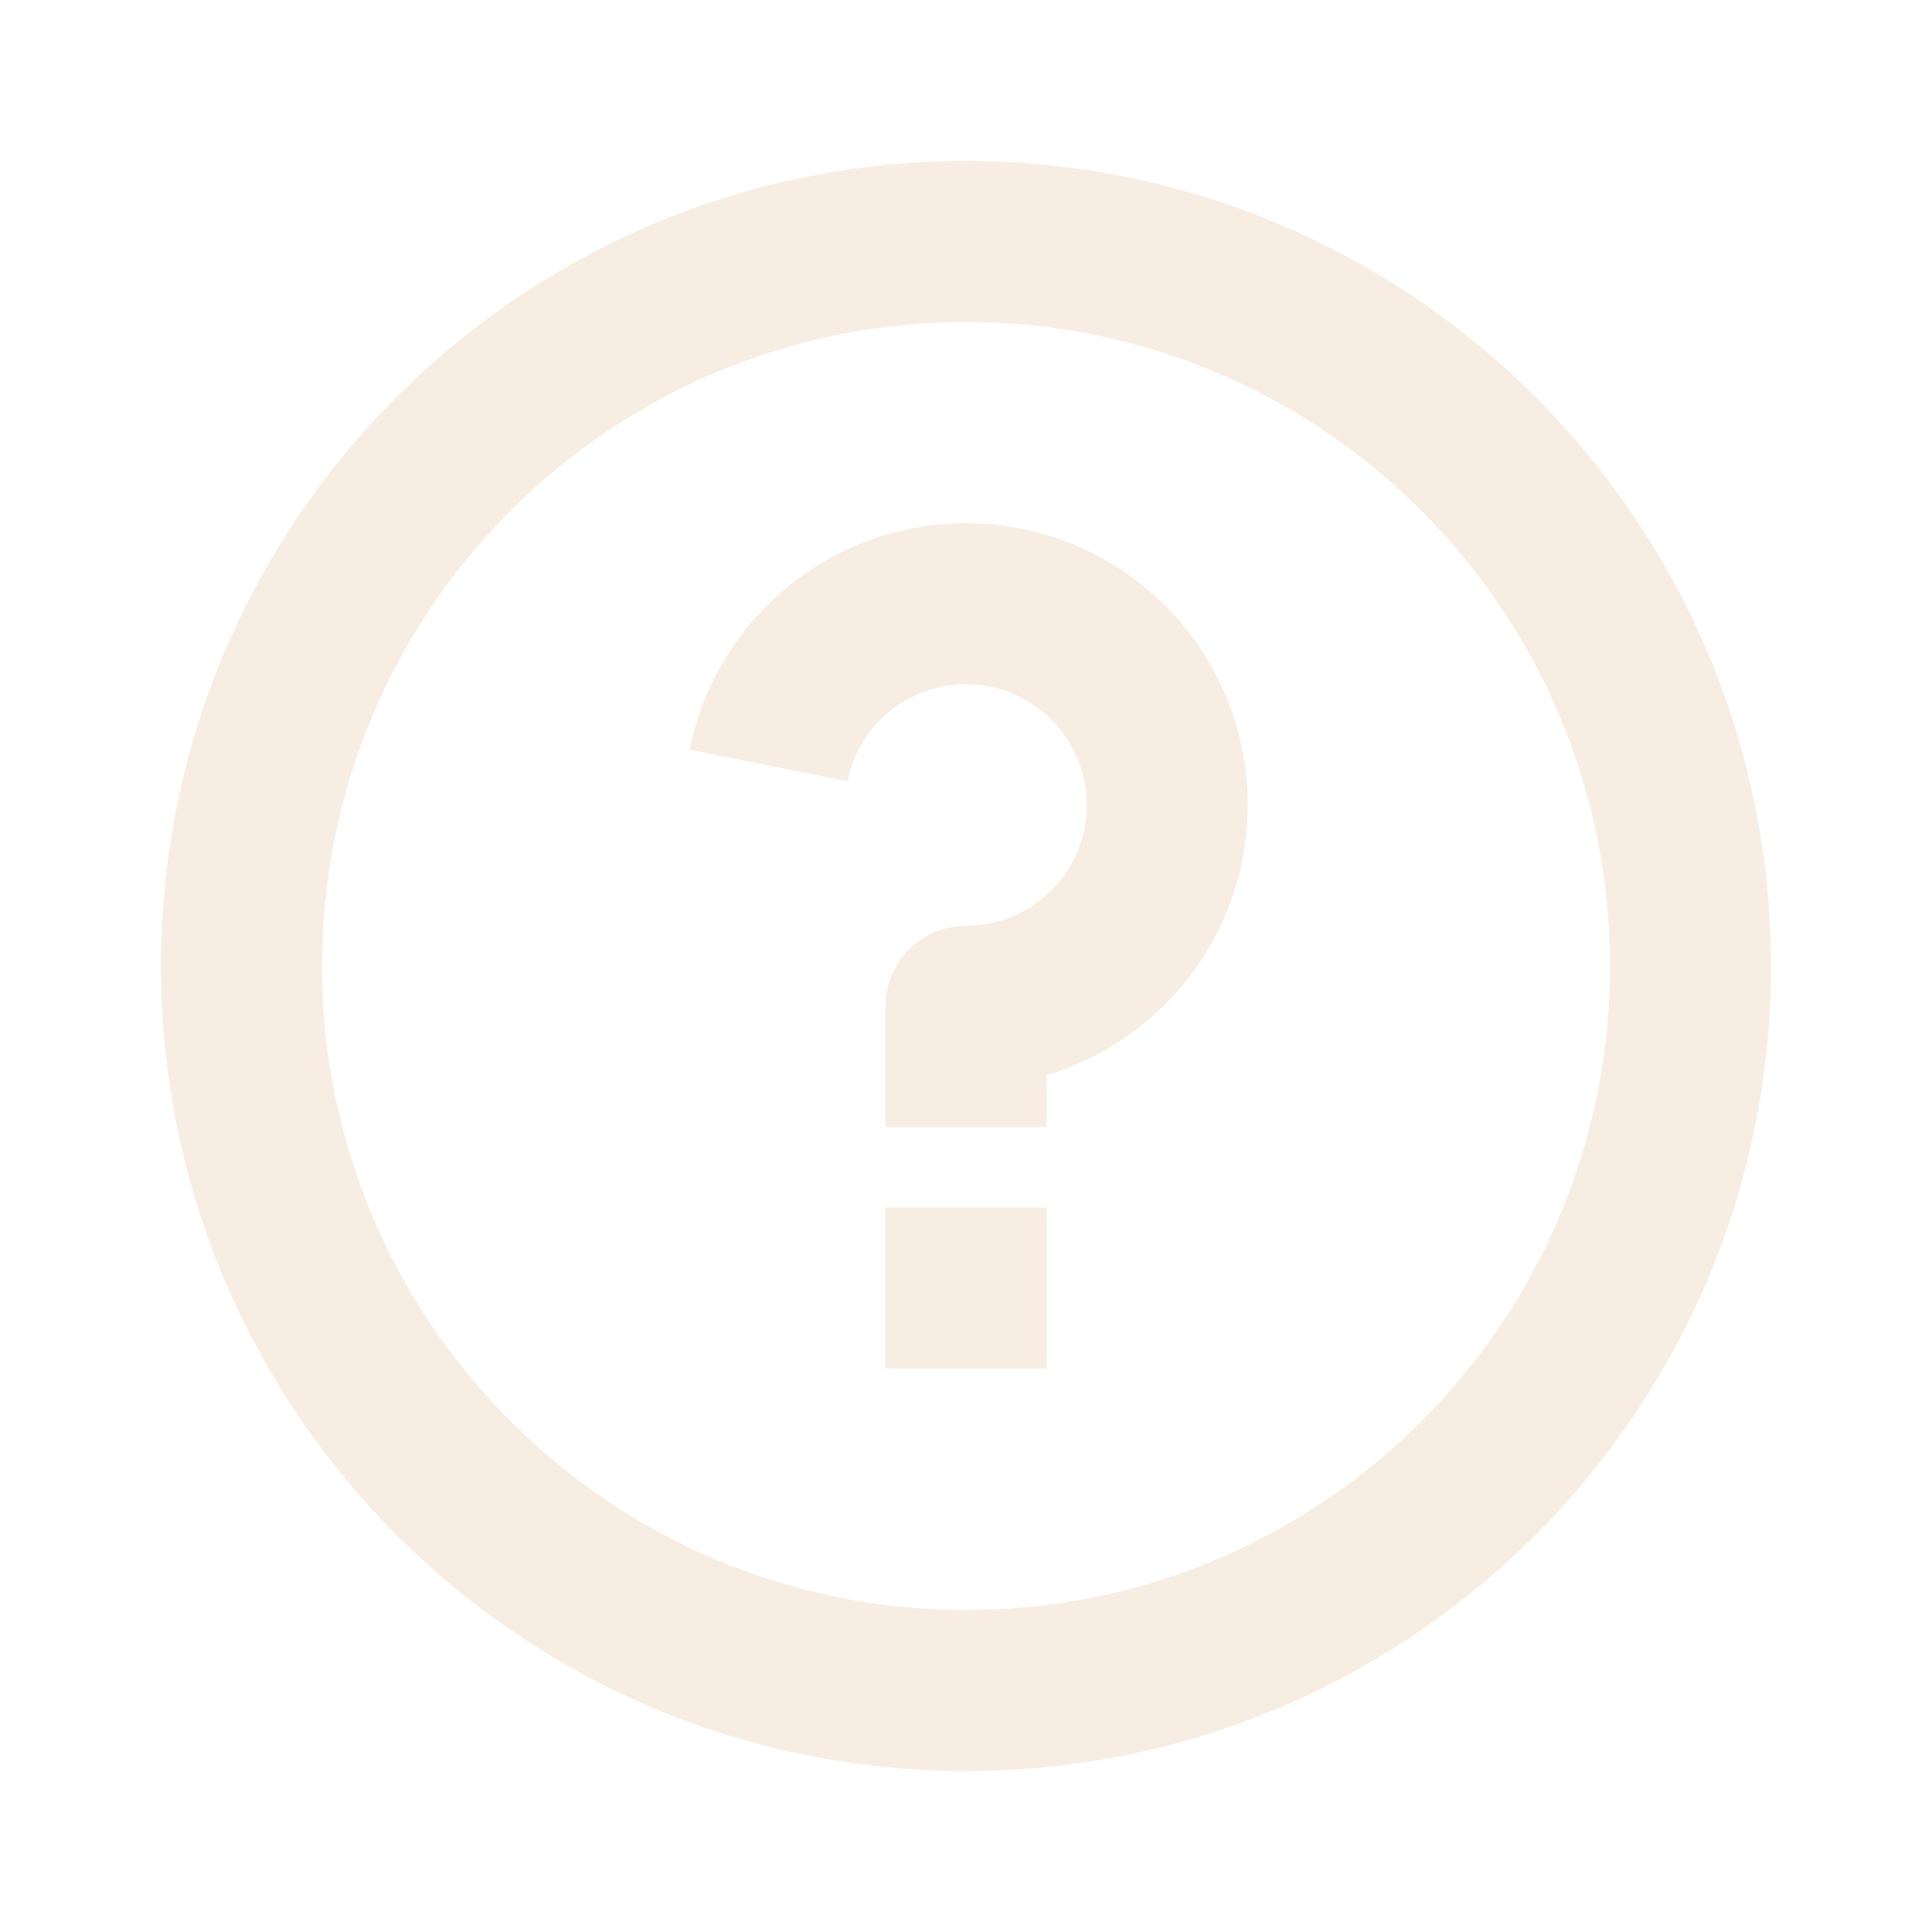
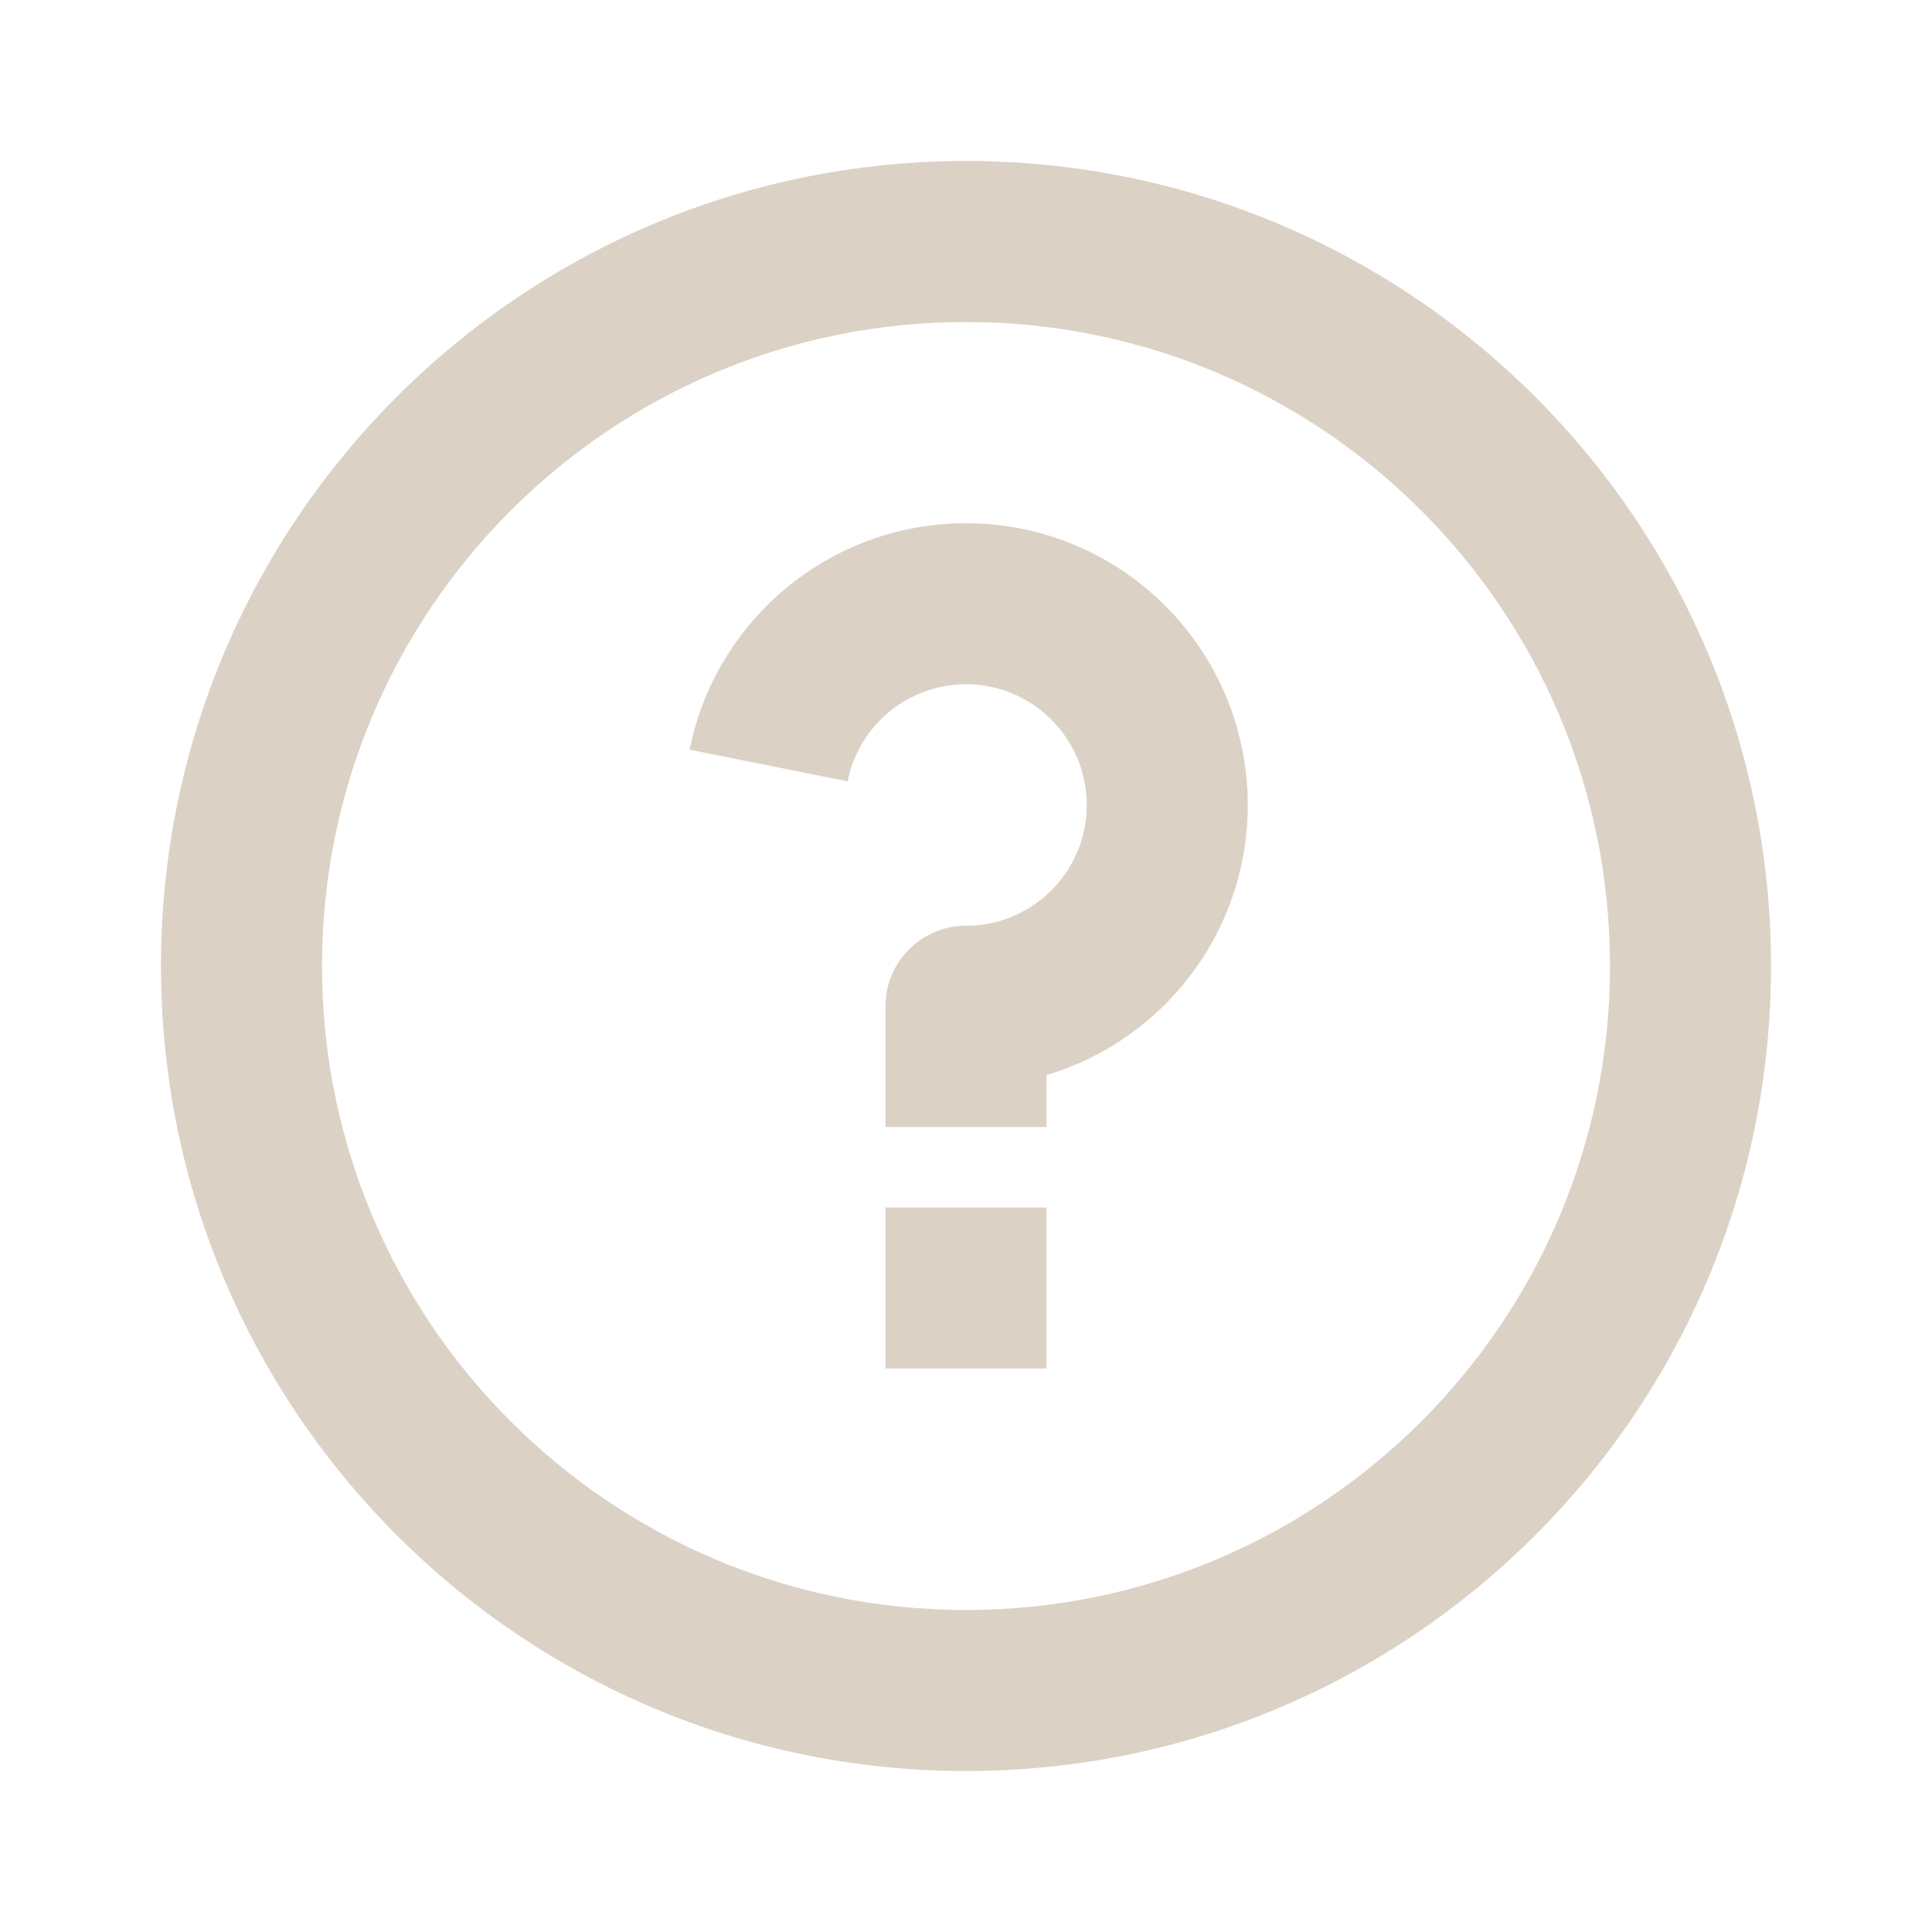
<svg xmlns="http://www.w3.org/2000/svg" width="24" height="24" viewBox="0 0 24 24" fill="none">
-   <path d="M12 22C6.477 22 2 17.523 2 12C2 6.477 6.477 2 12 2C17.523 2 22 6.477 22 12C22 17.523 17.523 22 12 22ZM12 20C16.418 20 20 16.418 20 12C20 7.582 16.418 4 12 4C7.582 4 4 7.582 4 12C4 16.418 7.582 20 12 20ZM11 15H13V17H11V15ZM13 13.355V14H11V12.5C11 11.948 11.448 11.5 12 11.5C12.828 11.5 13.5 10.828 13.5 10C13.5 9.172 12.828 8.5 12 8.5C11.272 8.5 10.666 9.018 10.529 9.706L8.567 9.313C8.886 7.709 10.302 6.5 12 6.5C13.933 6.5 15.5 8.067 15.5 10C15.5 11.585 14.446 12.925 13 13.355Z" fill="#F7EDE2" />
+   <path d="M12 22C6.477 22 2 17.523 2 12C2 6.477 6.477 2 12 2C17.523 2 22 6.477 22 12C22 17.523 17.523 22 12 22ZM12 20C16.418 20 20 16.418 20 12C20 7.582 16.418 4 12 4C7.582 4 4 7.582 4 12C4 16.418 7.582 20 12 20ZM11 15H13V17H11V15ZM13 13.355V14H11V12.5C11 11.948 11.448 11.5 12 11.5C12.828 11.5 13.5 10.828 13.5 10C13.5 9.172 12.828 8.5 12 8.5C11.272 8.5 10.666 9.018 10.529 9.706L8.567 9.313C8.886 7.709 10.302 6.5 12 6.5C13.933 6.5 15.5 8.067 15.5 10C15.5 11.585 14.446 12.925 13 13.355Z" fill="#DBD1C5" />
</svg>
